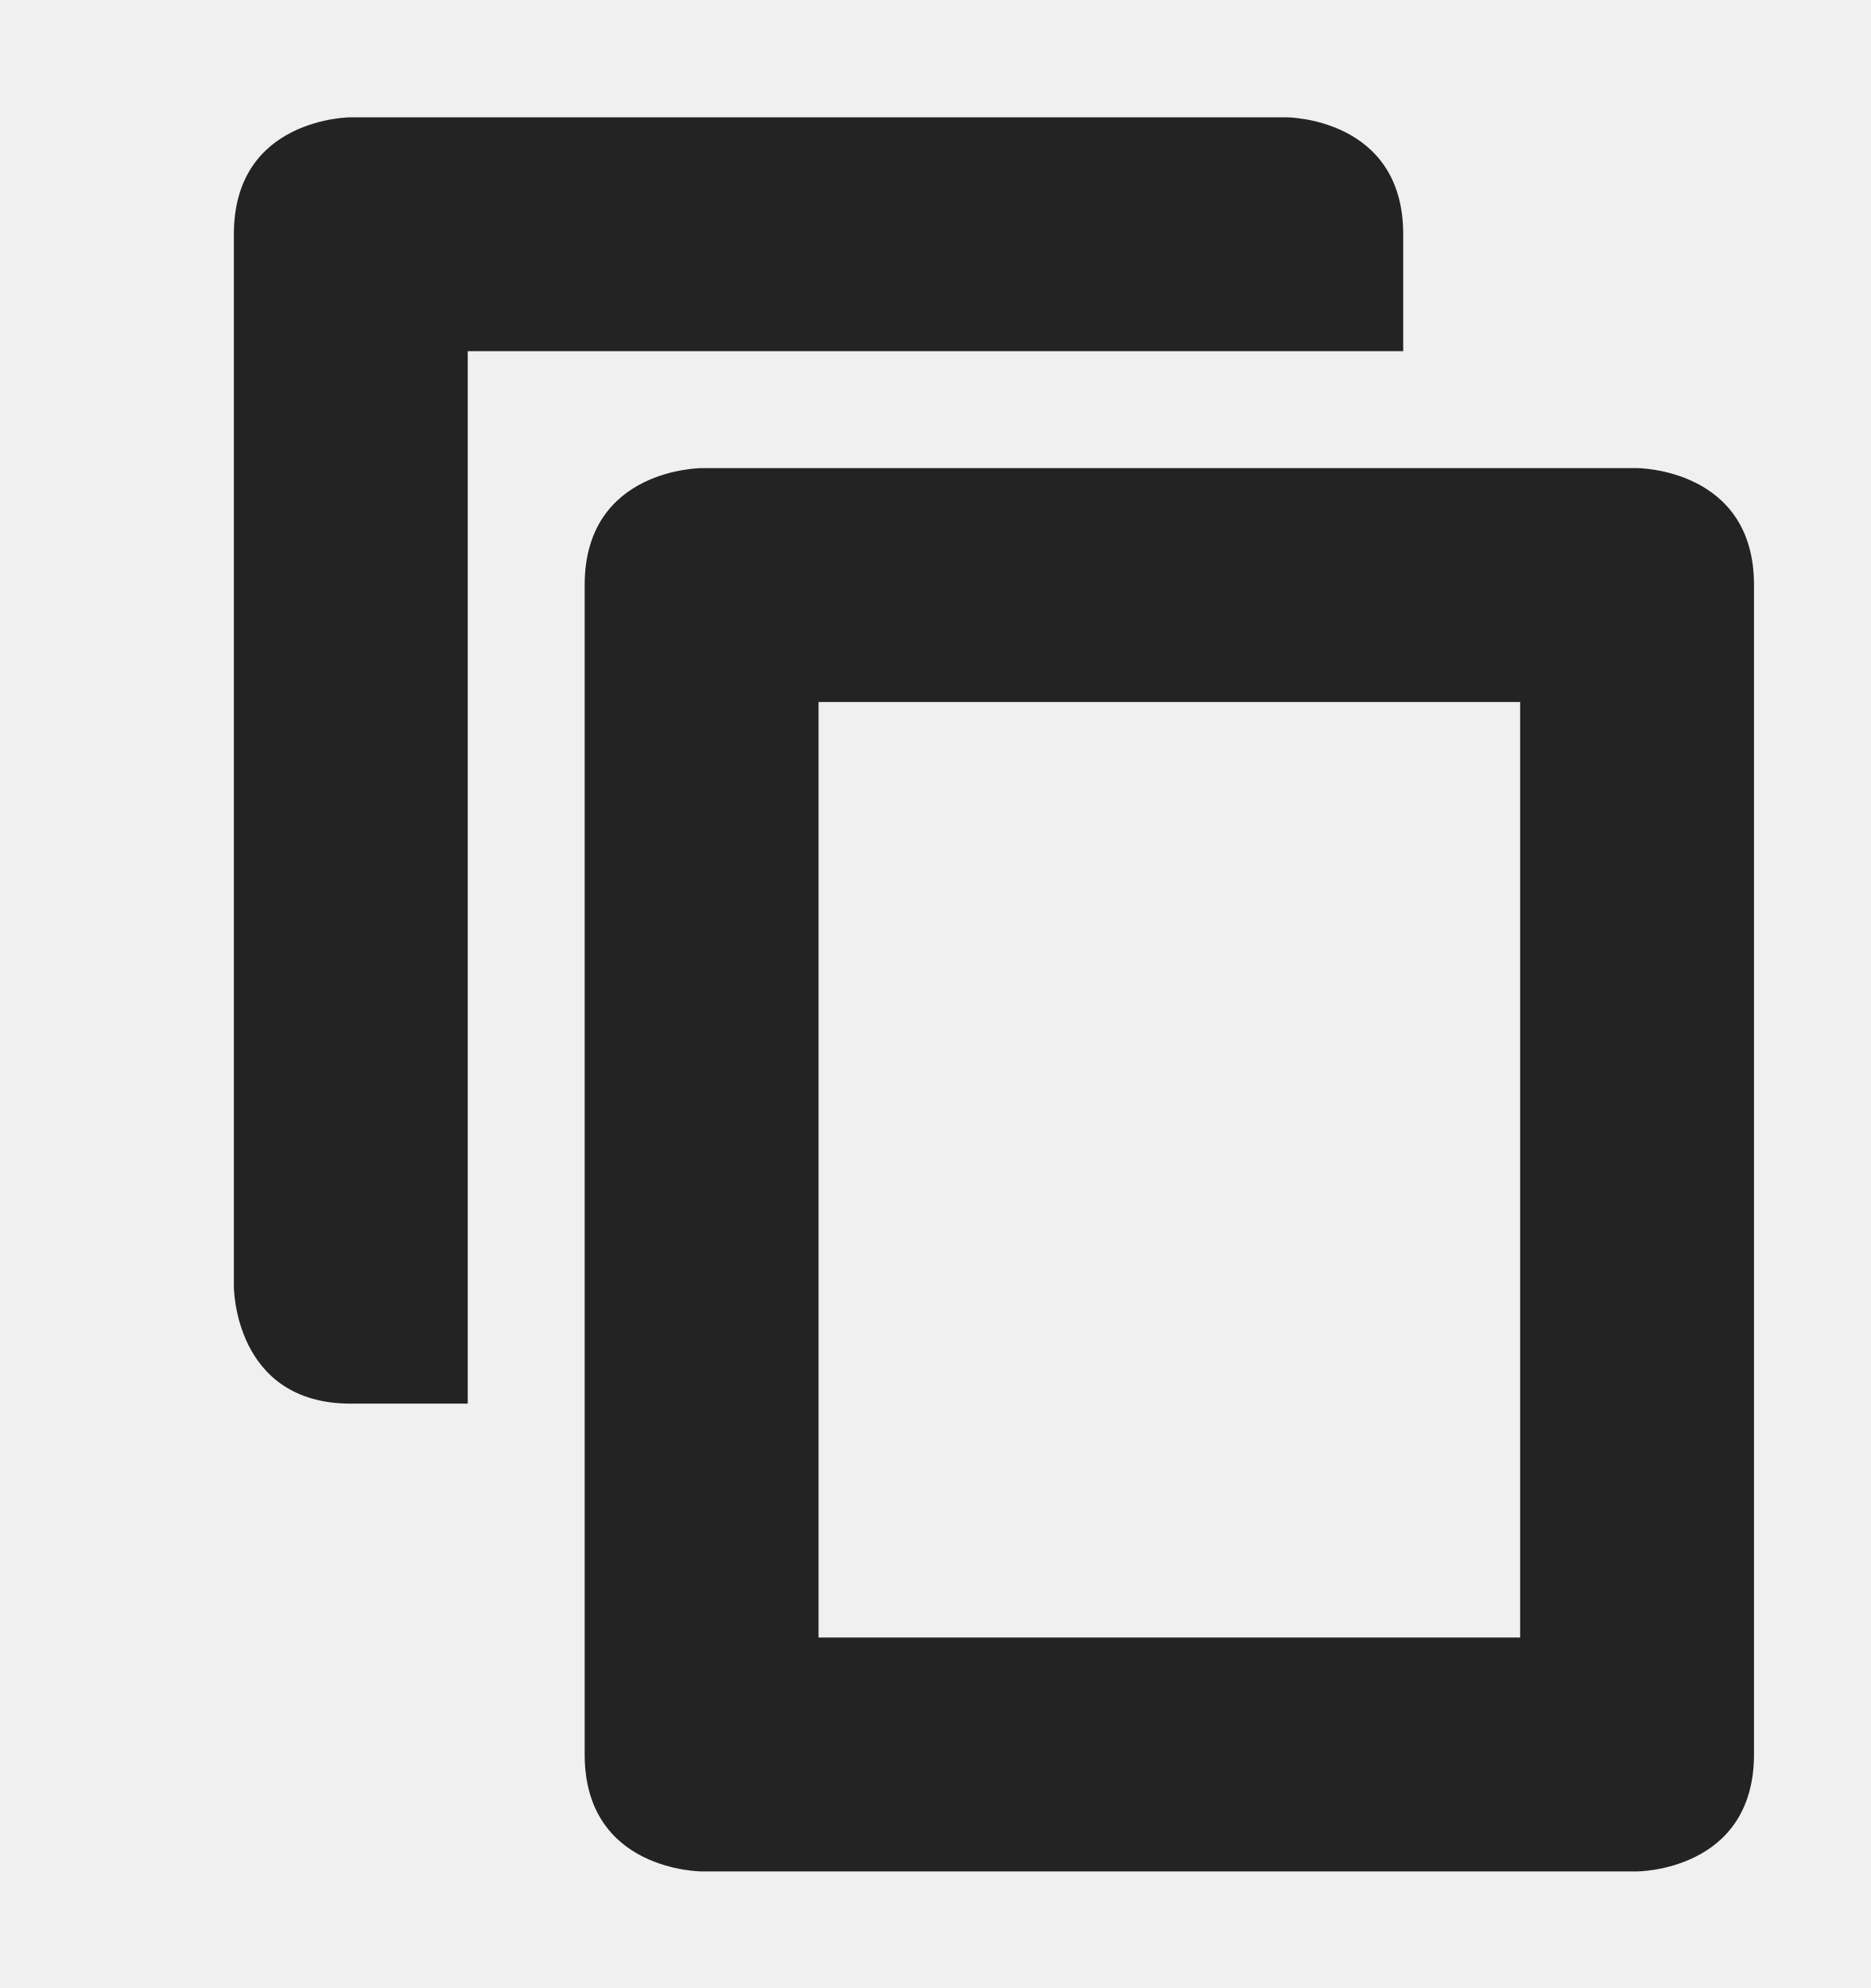
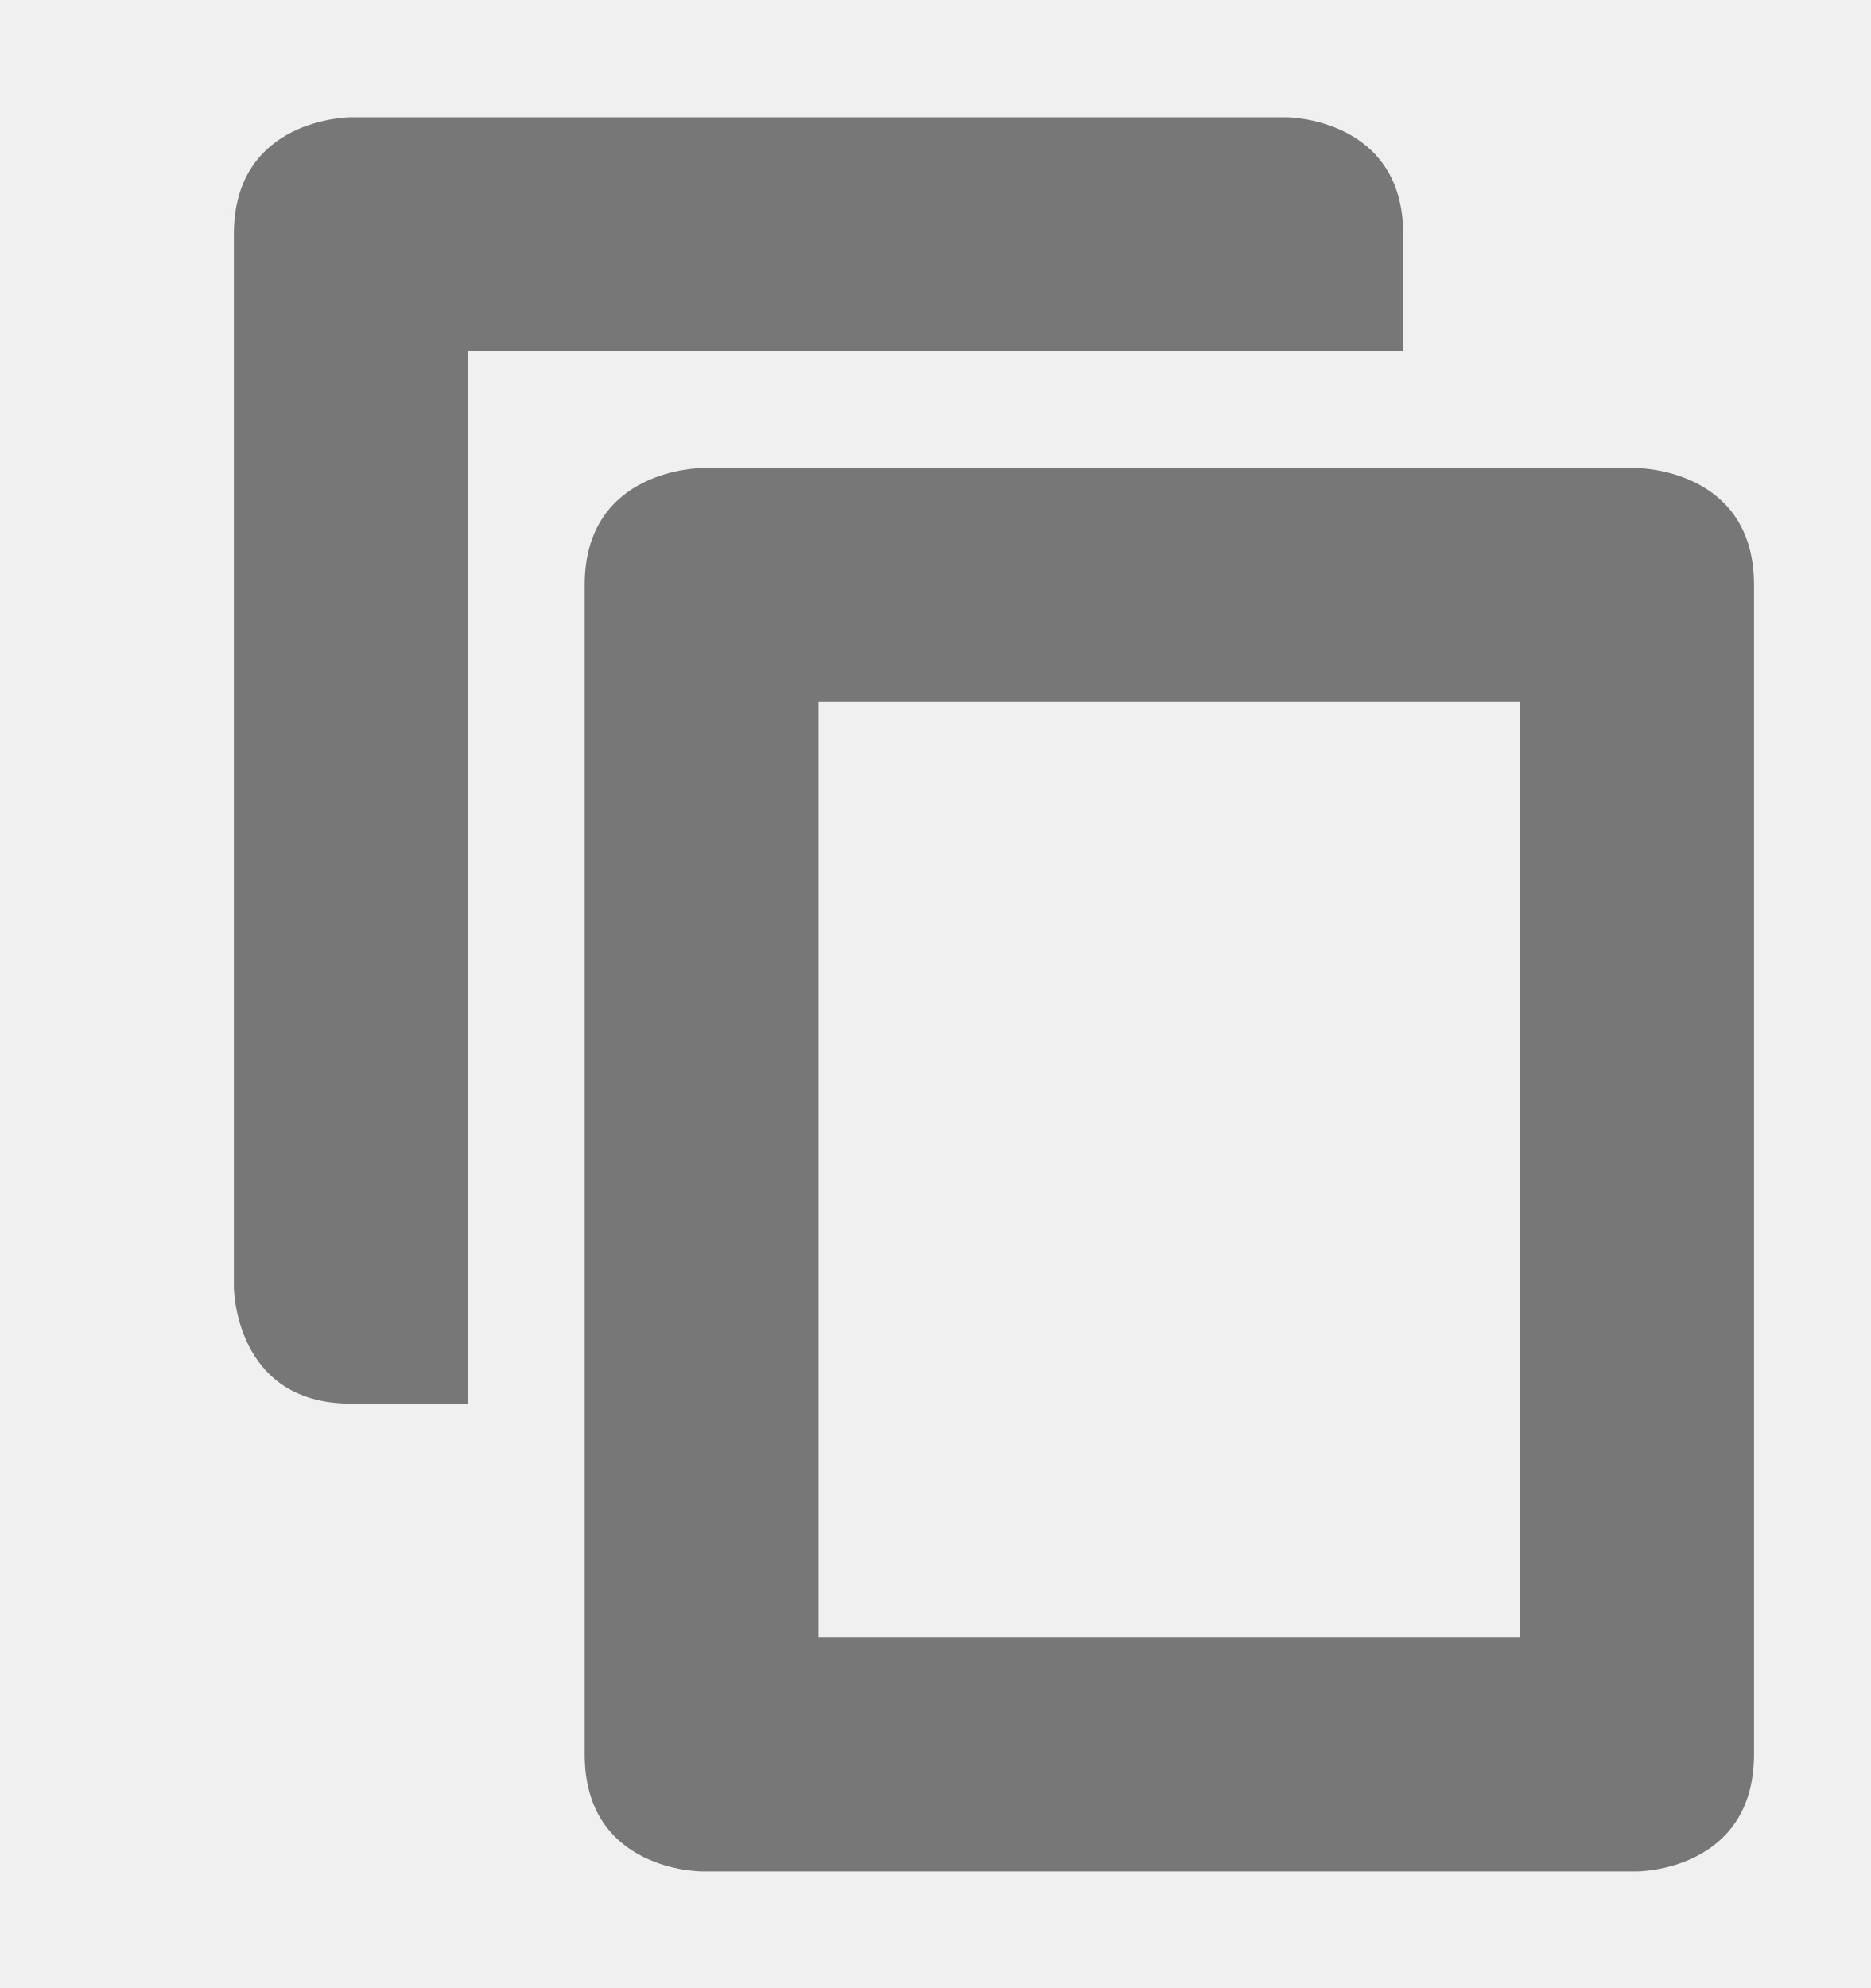
<svg xmlns="http://www.w3.org/2000/svg" width="16" height="17" viewBox="0 0 16 17" fill="none">
  <g clip-path="url(#clip0_409_3713)">
-     <path d="M3 1.003C3 1.003 2 1.003 2 2.003V11.003C2 11.003 2 12.003 3 12.003H4V3.003H12V2.003C12 1.003 11 1.003 11 1.003H3ZM6 4.003C6 4.003 5 4.003 5 5.003V15.003C5 16.003 6 16.003 6 16.003H14C14 16.003 15 16.003 15 15V5.003C15 4.003 14 4.003 14 4.003H6ZM7 6.003H13V14.003H7V6.003Z" fill="#232323" />
+     <path d="M3 1.003C3 1.003 2 1.003 2 2.003V11.003C2 11.003 2 12.003 3 12.003H4V3.003H12V2.003C12 1.003 11 1.003 11 1.003H3ZM6 4.003C6 4.003 5 4.003 5 5.003V15.003C5 16.003 6 16.003 6 16.003H14C14 16.003 15 16.003 15 15V5.003C15 4.003 14 4.003 14 4.003H6ZM7 6.003H13V14.003H7V6.003Z" fill="#777" />
  </g>
  <defs>
    <clipPath id="clip0_409_3713">
      <rect width="16" height="16.003" fill="white" />
    </clipPath>
  </defs>
</svg>
